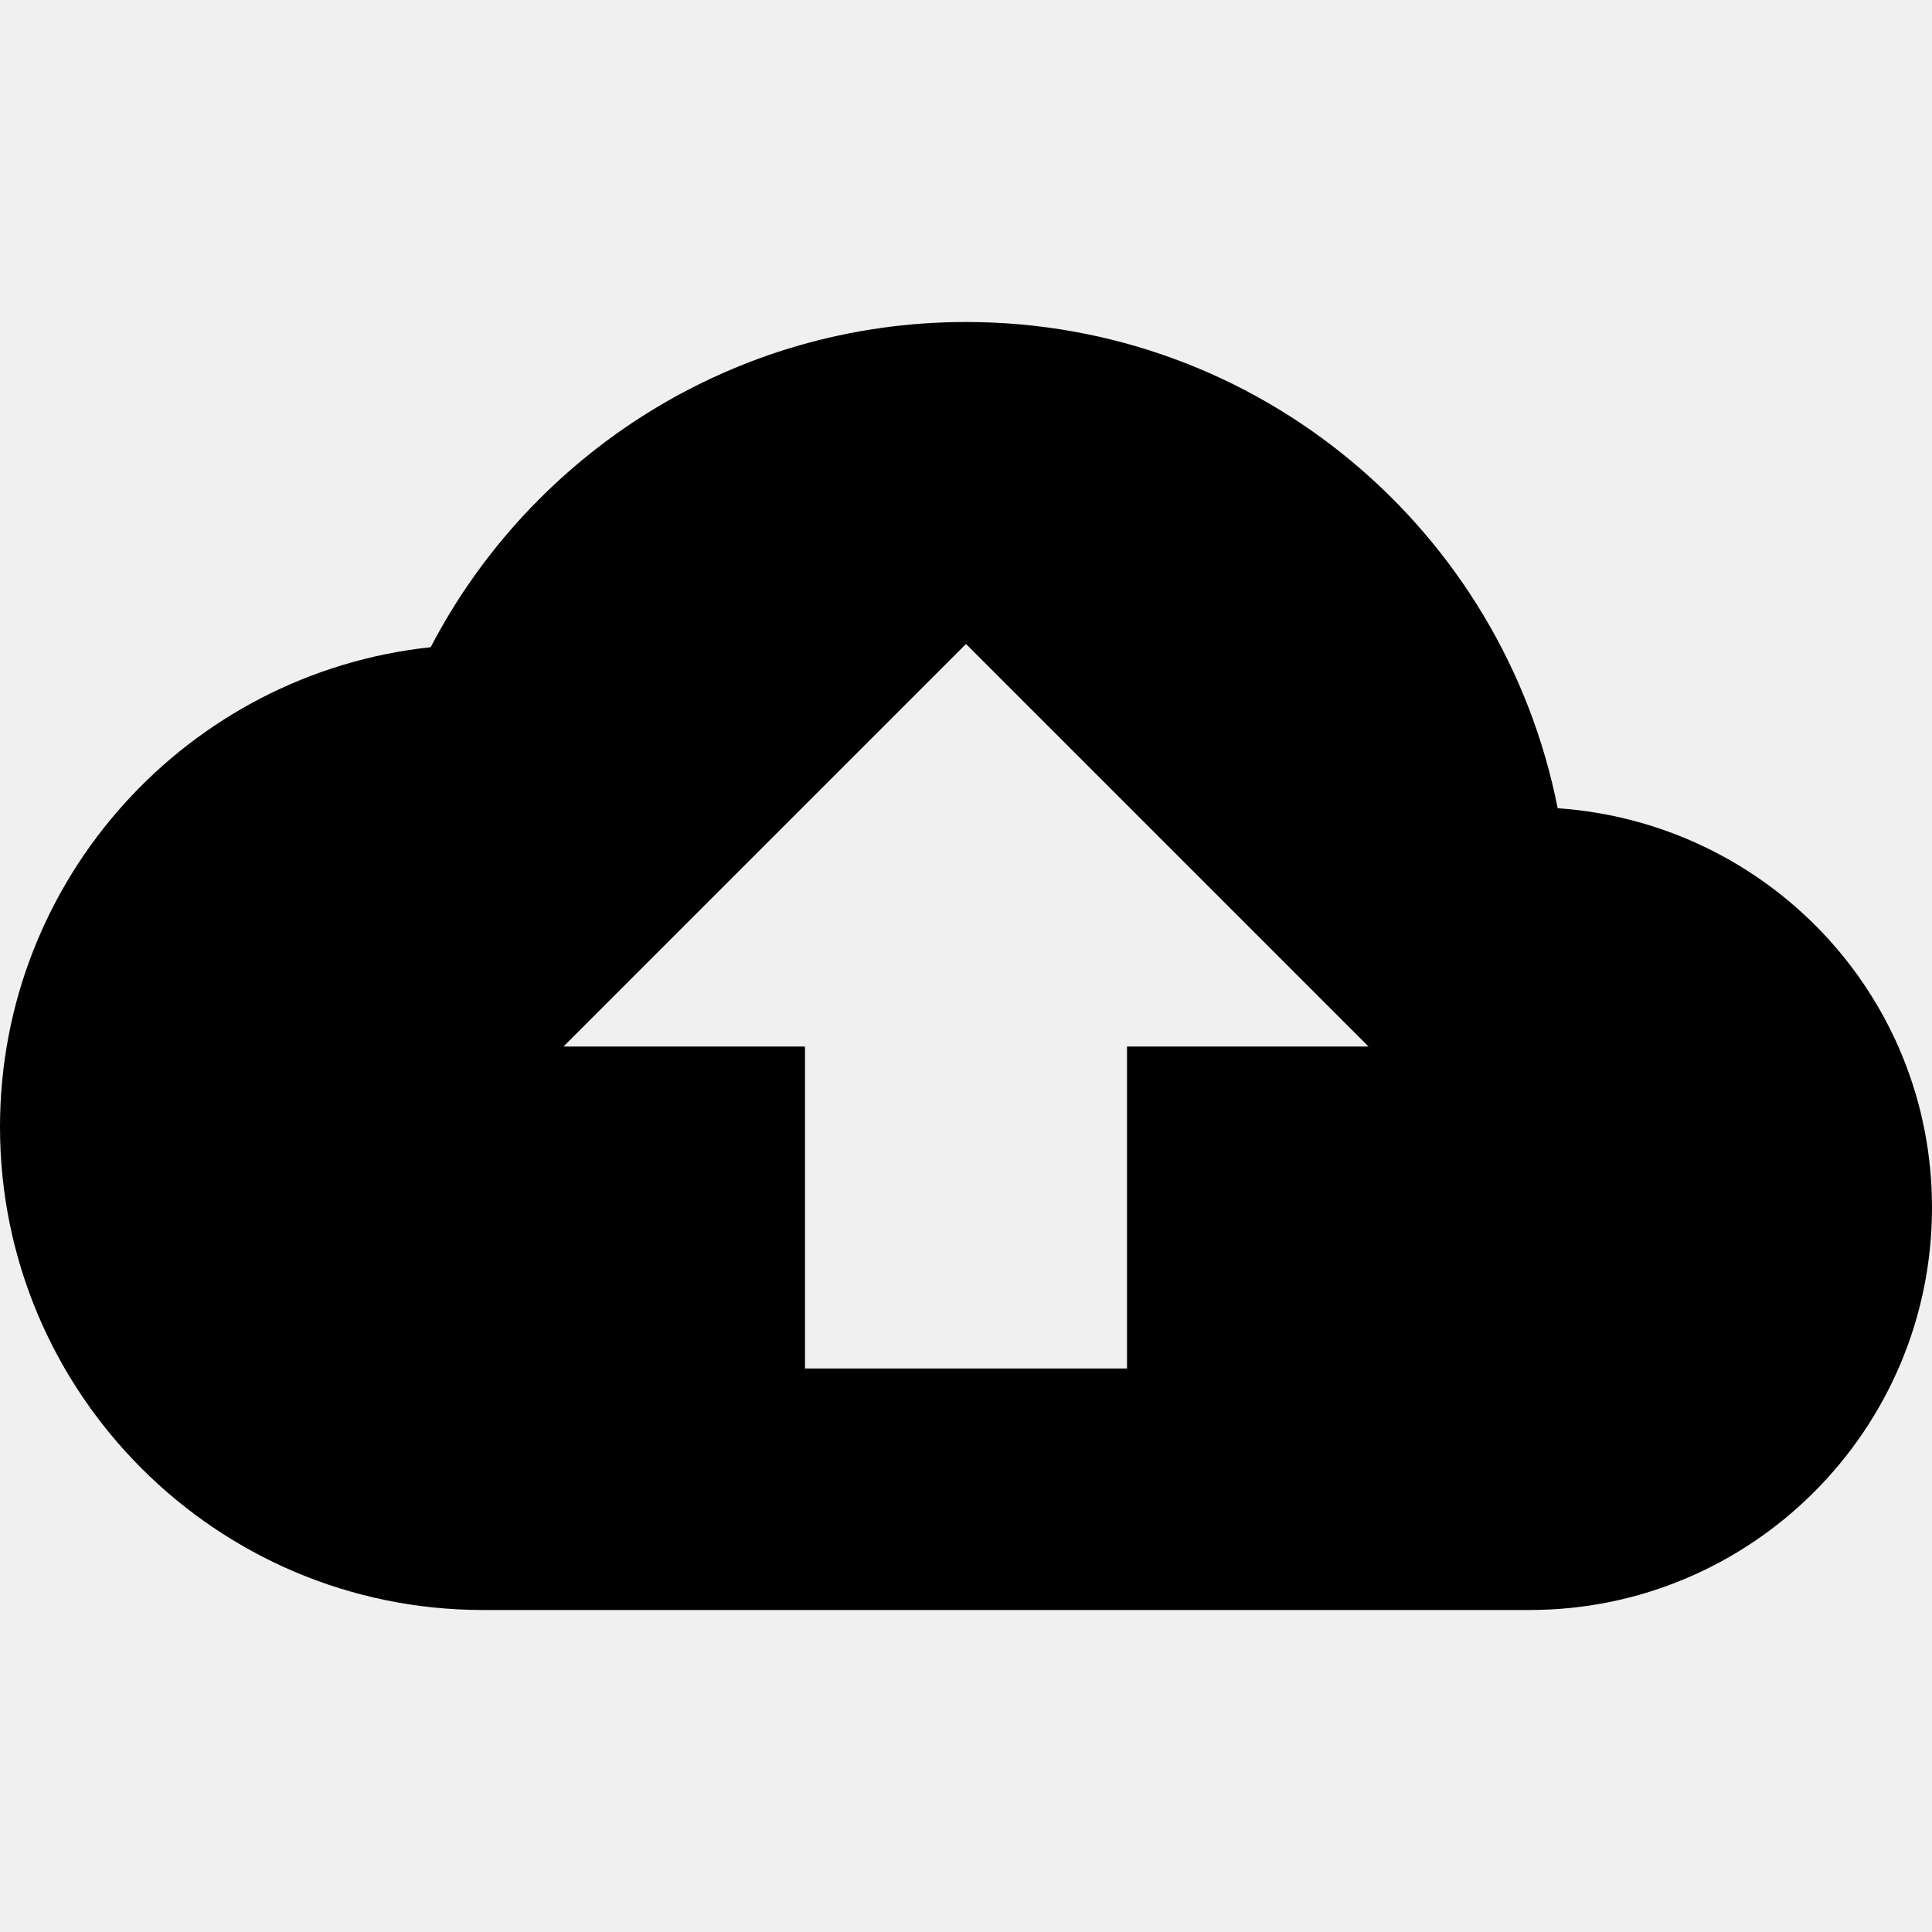
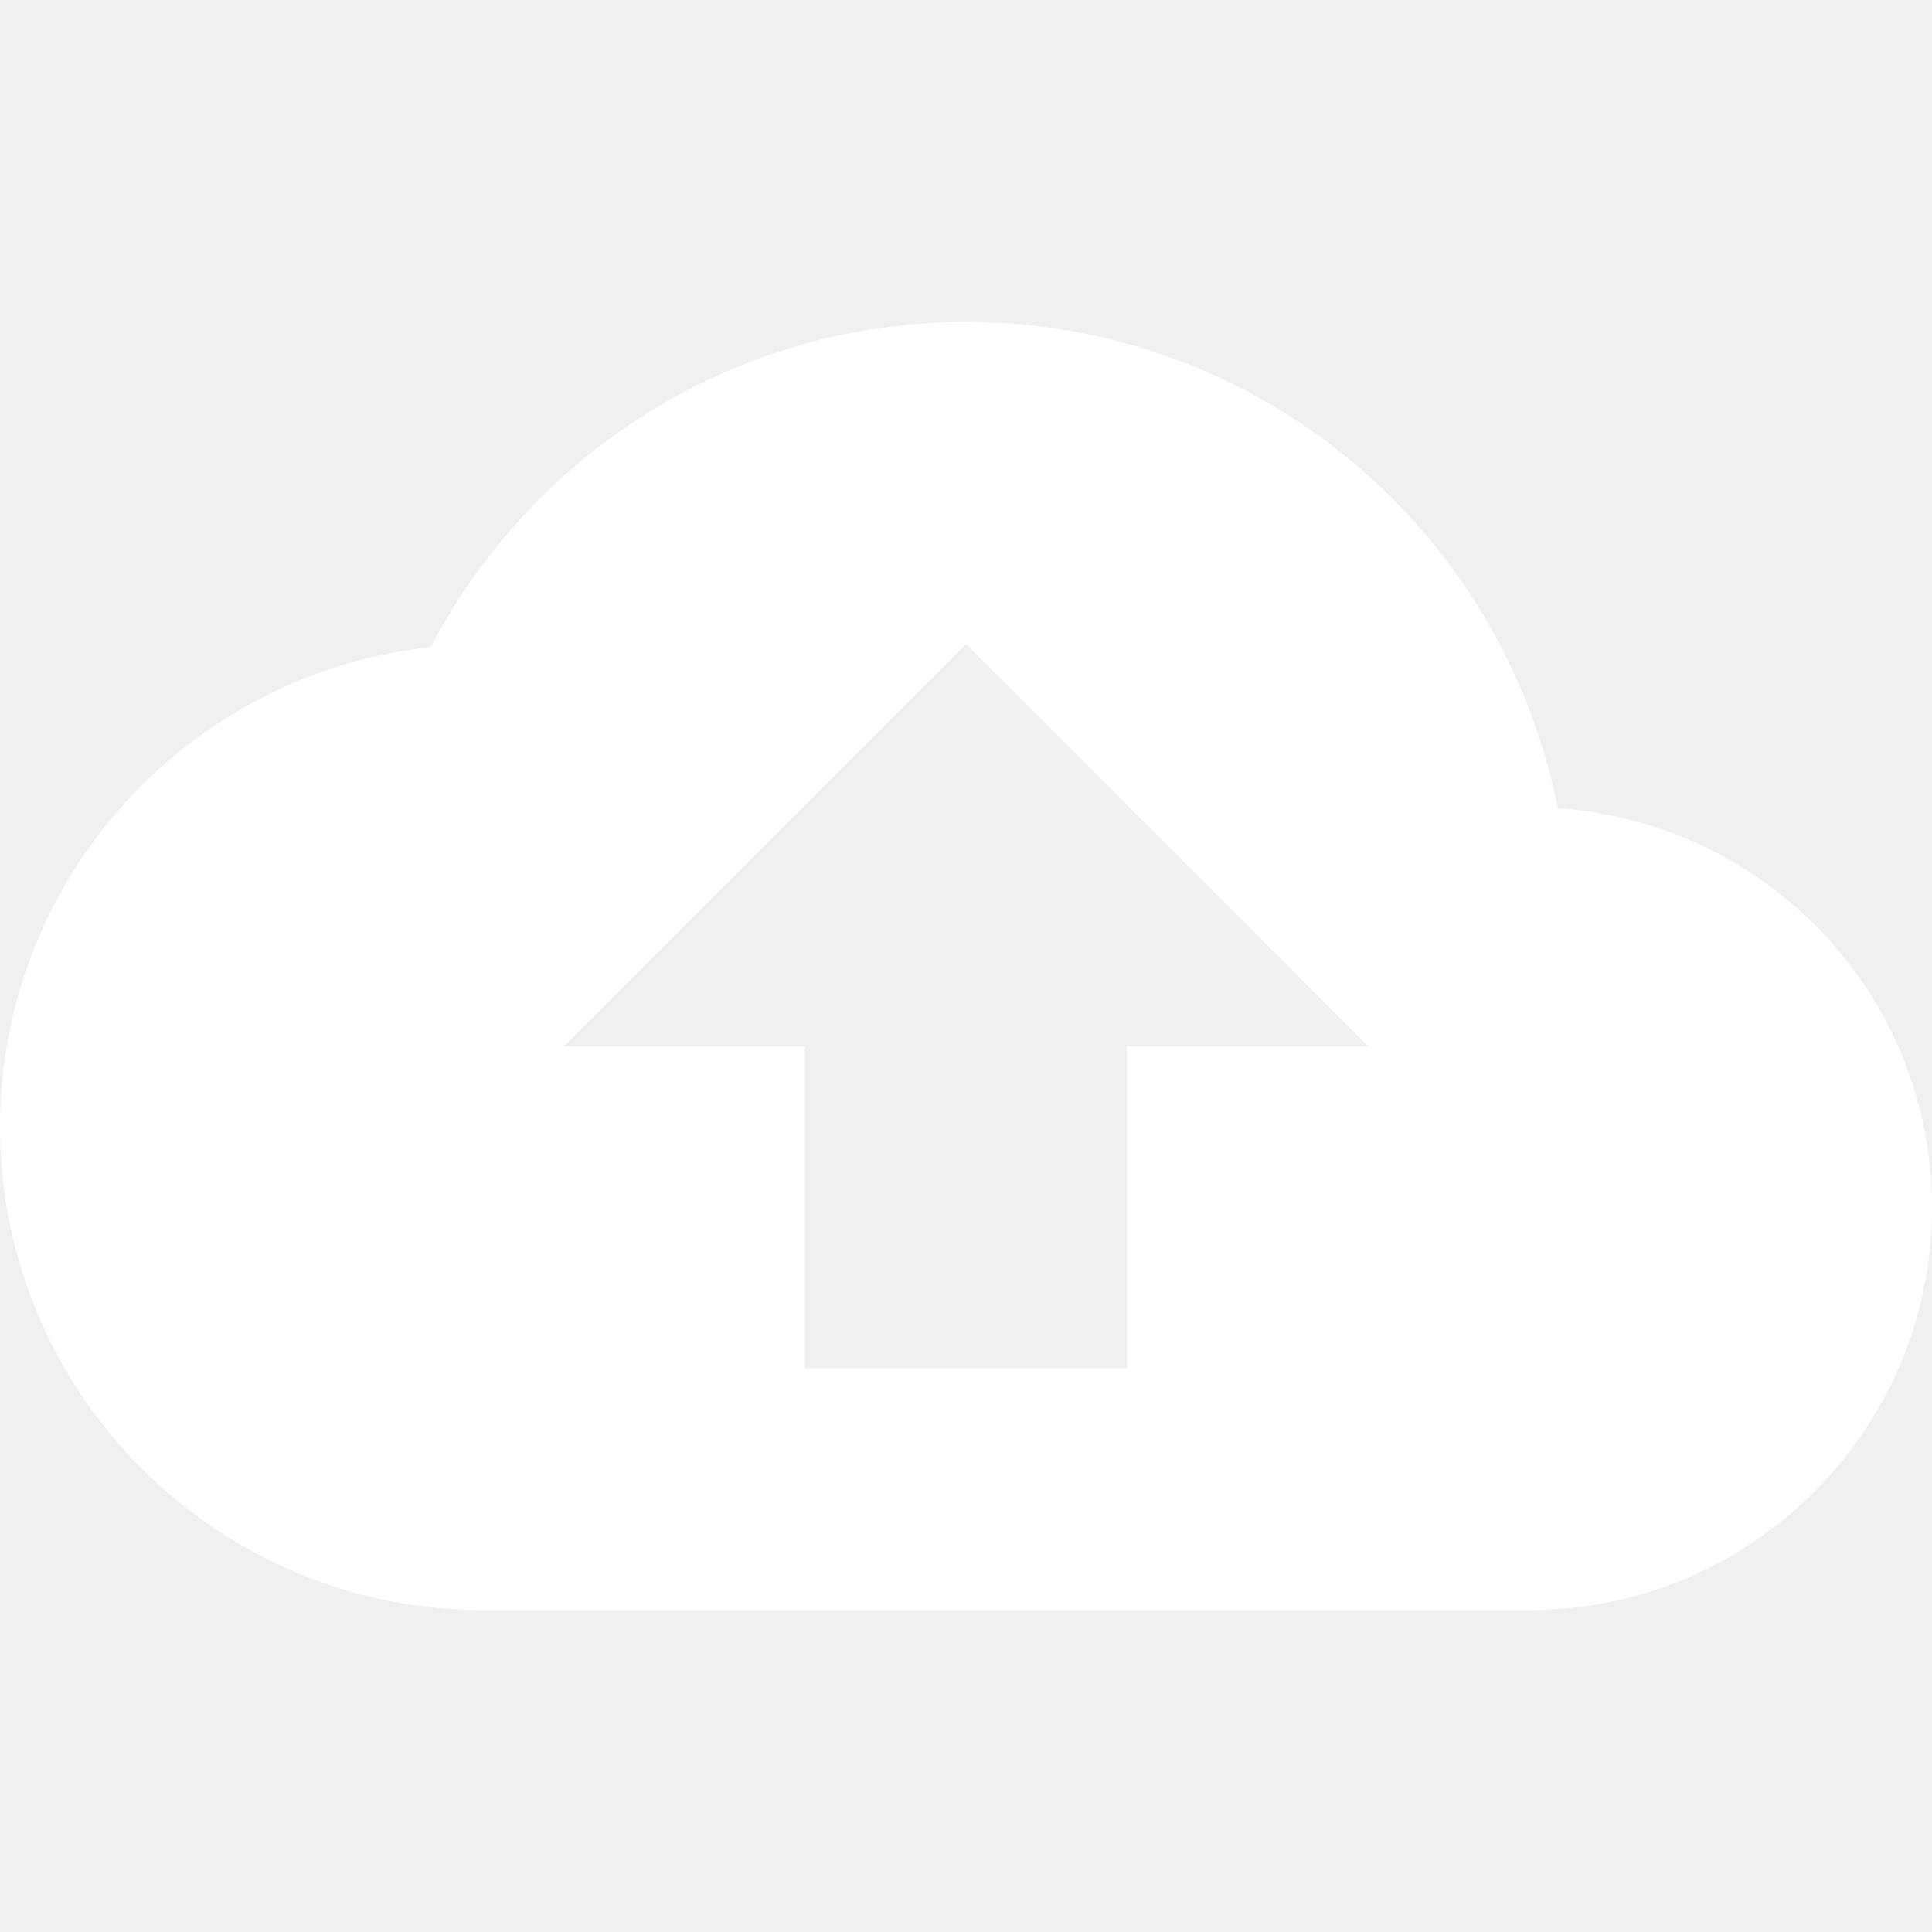
<svg xmlns="http://www.w3.org/2000/svg" width="24" height="24" viewBox="0 0 24 24">
  <path d="M0 0h24v24H0z" fill="none" />
-   <path d="M19.35 10.04C18.67 6.59 15.64 4 12 4 9.11 4 6.6 5.64 5.35 8.04 2.34 8.36 0 10.91 0 14c0 3.31 2.69 6 6 6h13c2.76 0 5-2.24 5-5 0-2.64-2.05-4.78-4.65-4.96zM14 13v4h-4v-4H7l5-5 5 5h-3z" />
+   <path d="M19.35 10.04C18.67 6.59 15.64 4 12 4 9.11 4 6.6 5.64 5.35 8.04 2.34 8.36 0 10.91 0 14c0 3.31 2.69 6 6 6h13c2.76 0 5-2.24 5-5 0-2.64-2.05-4.78-4.65-4.96zM14 13v4h-4v-4H7l5-5 5 5h-3z" fill="#fff" />
</svg>
